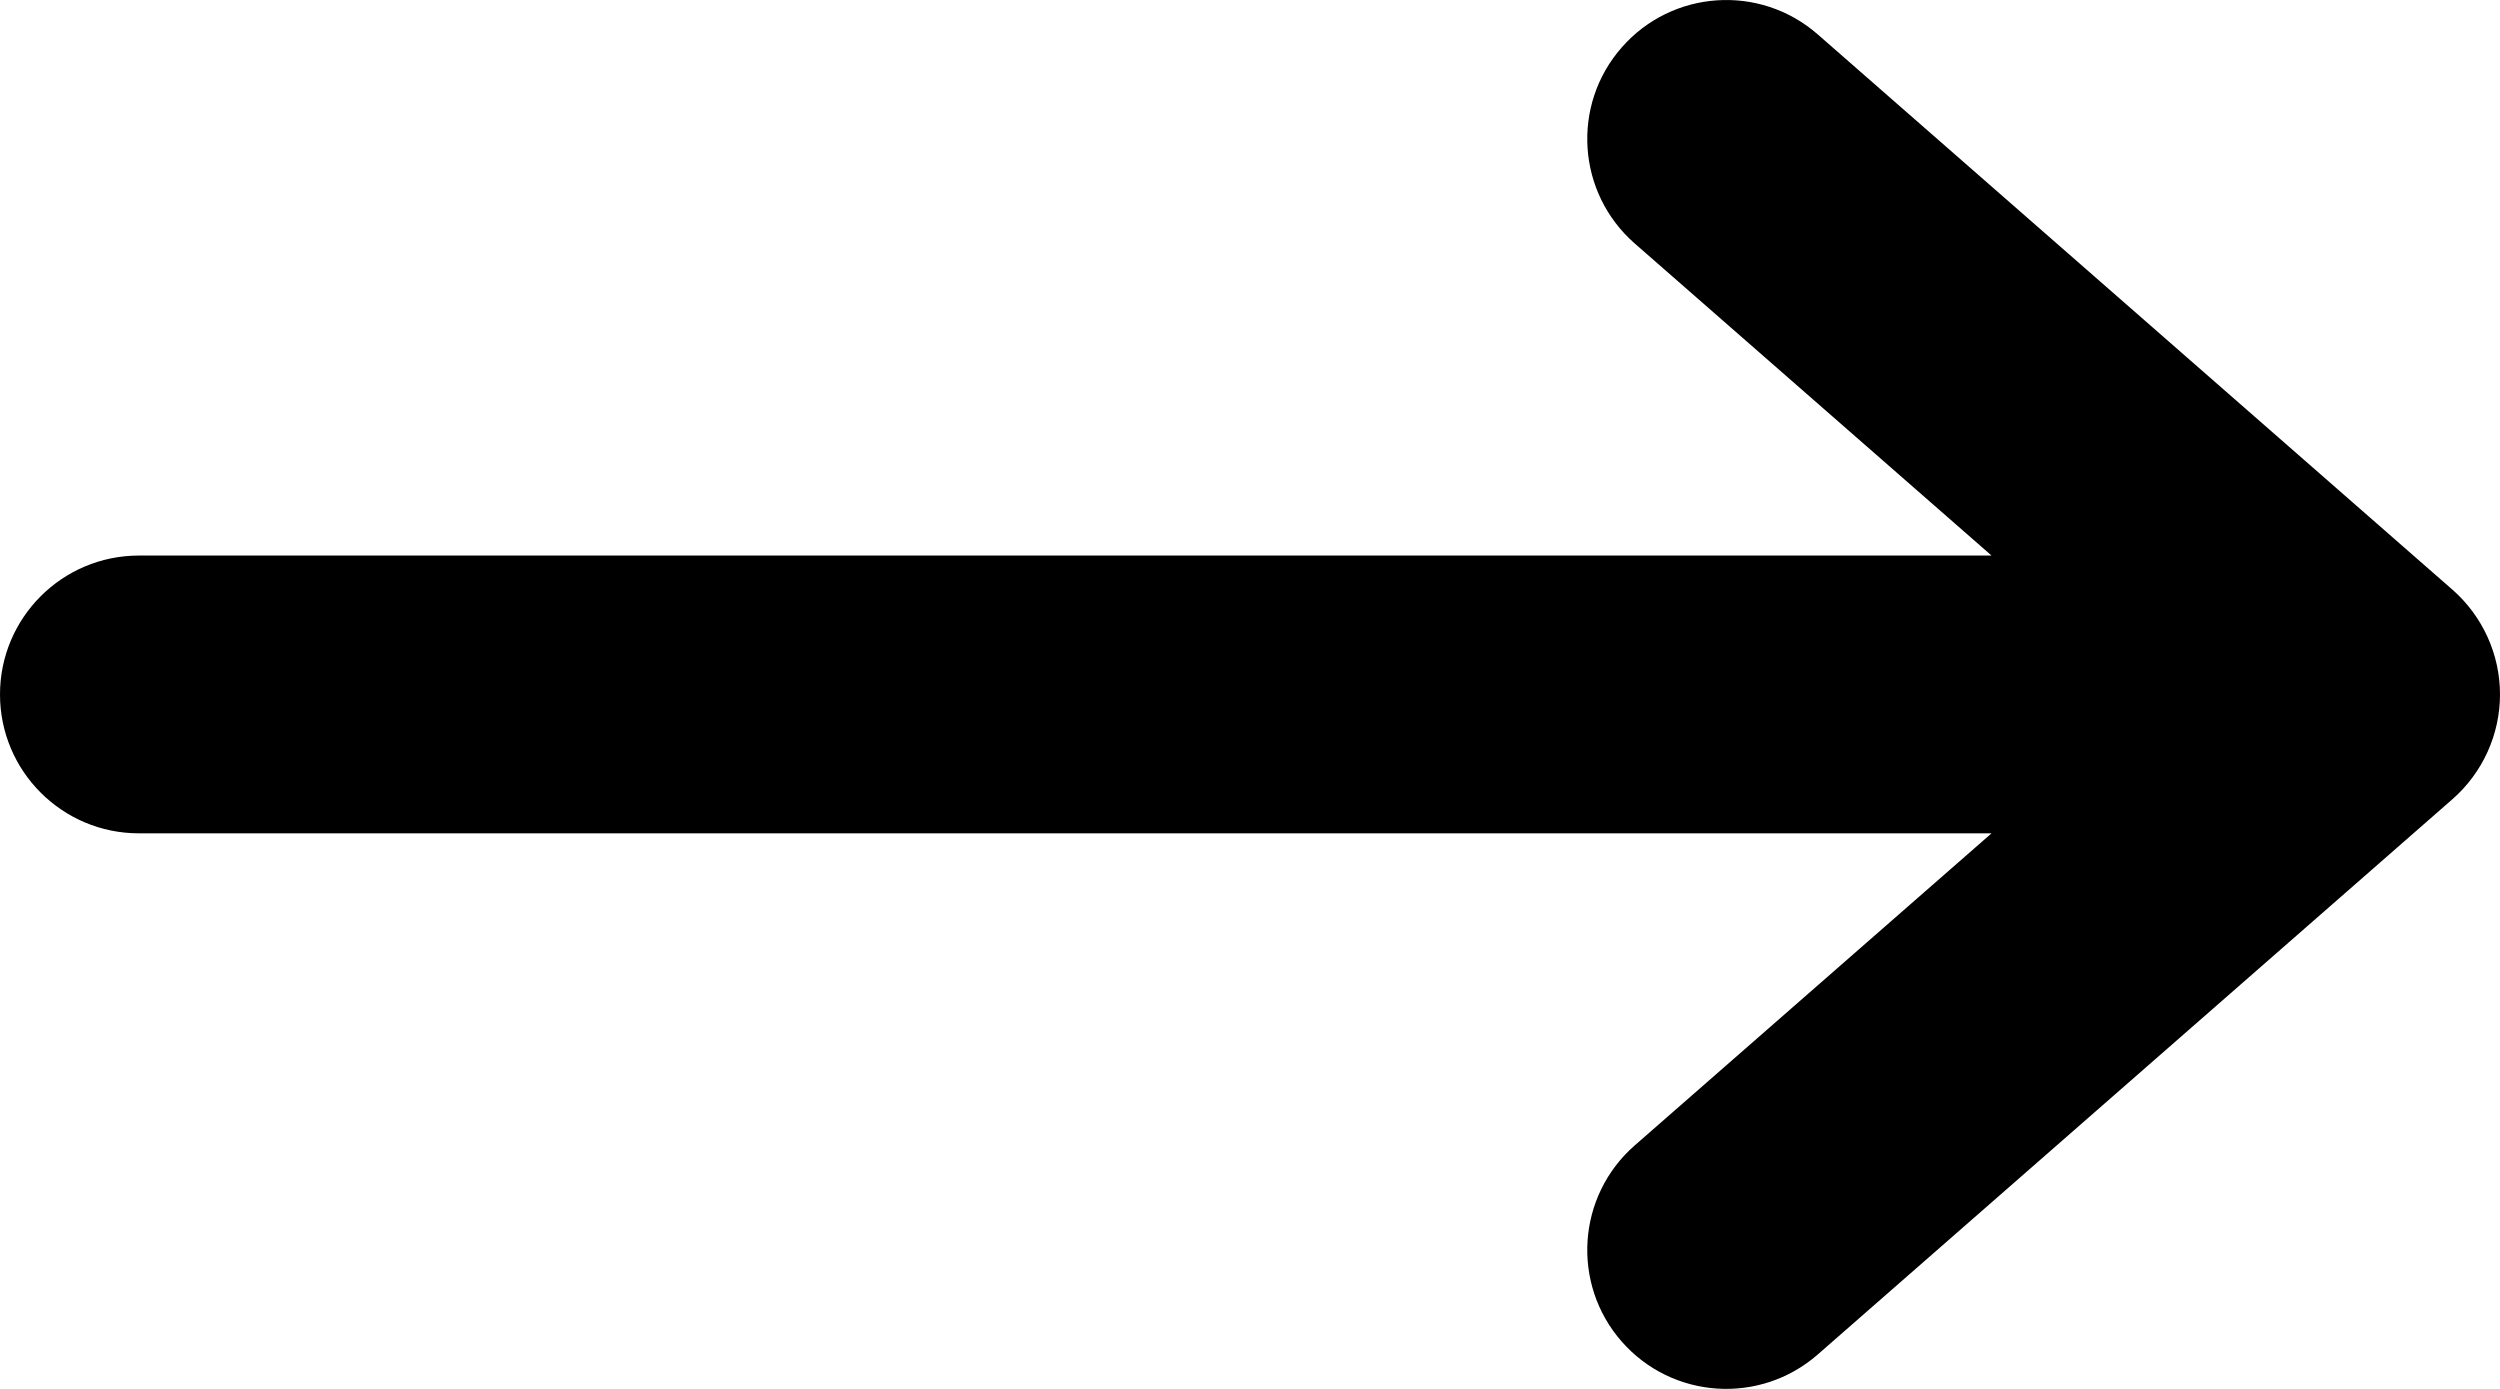
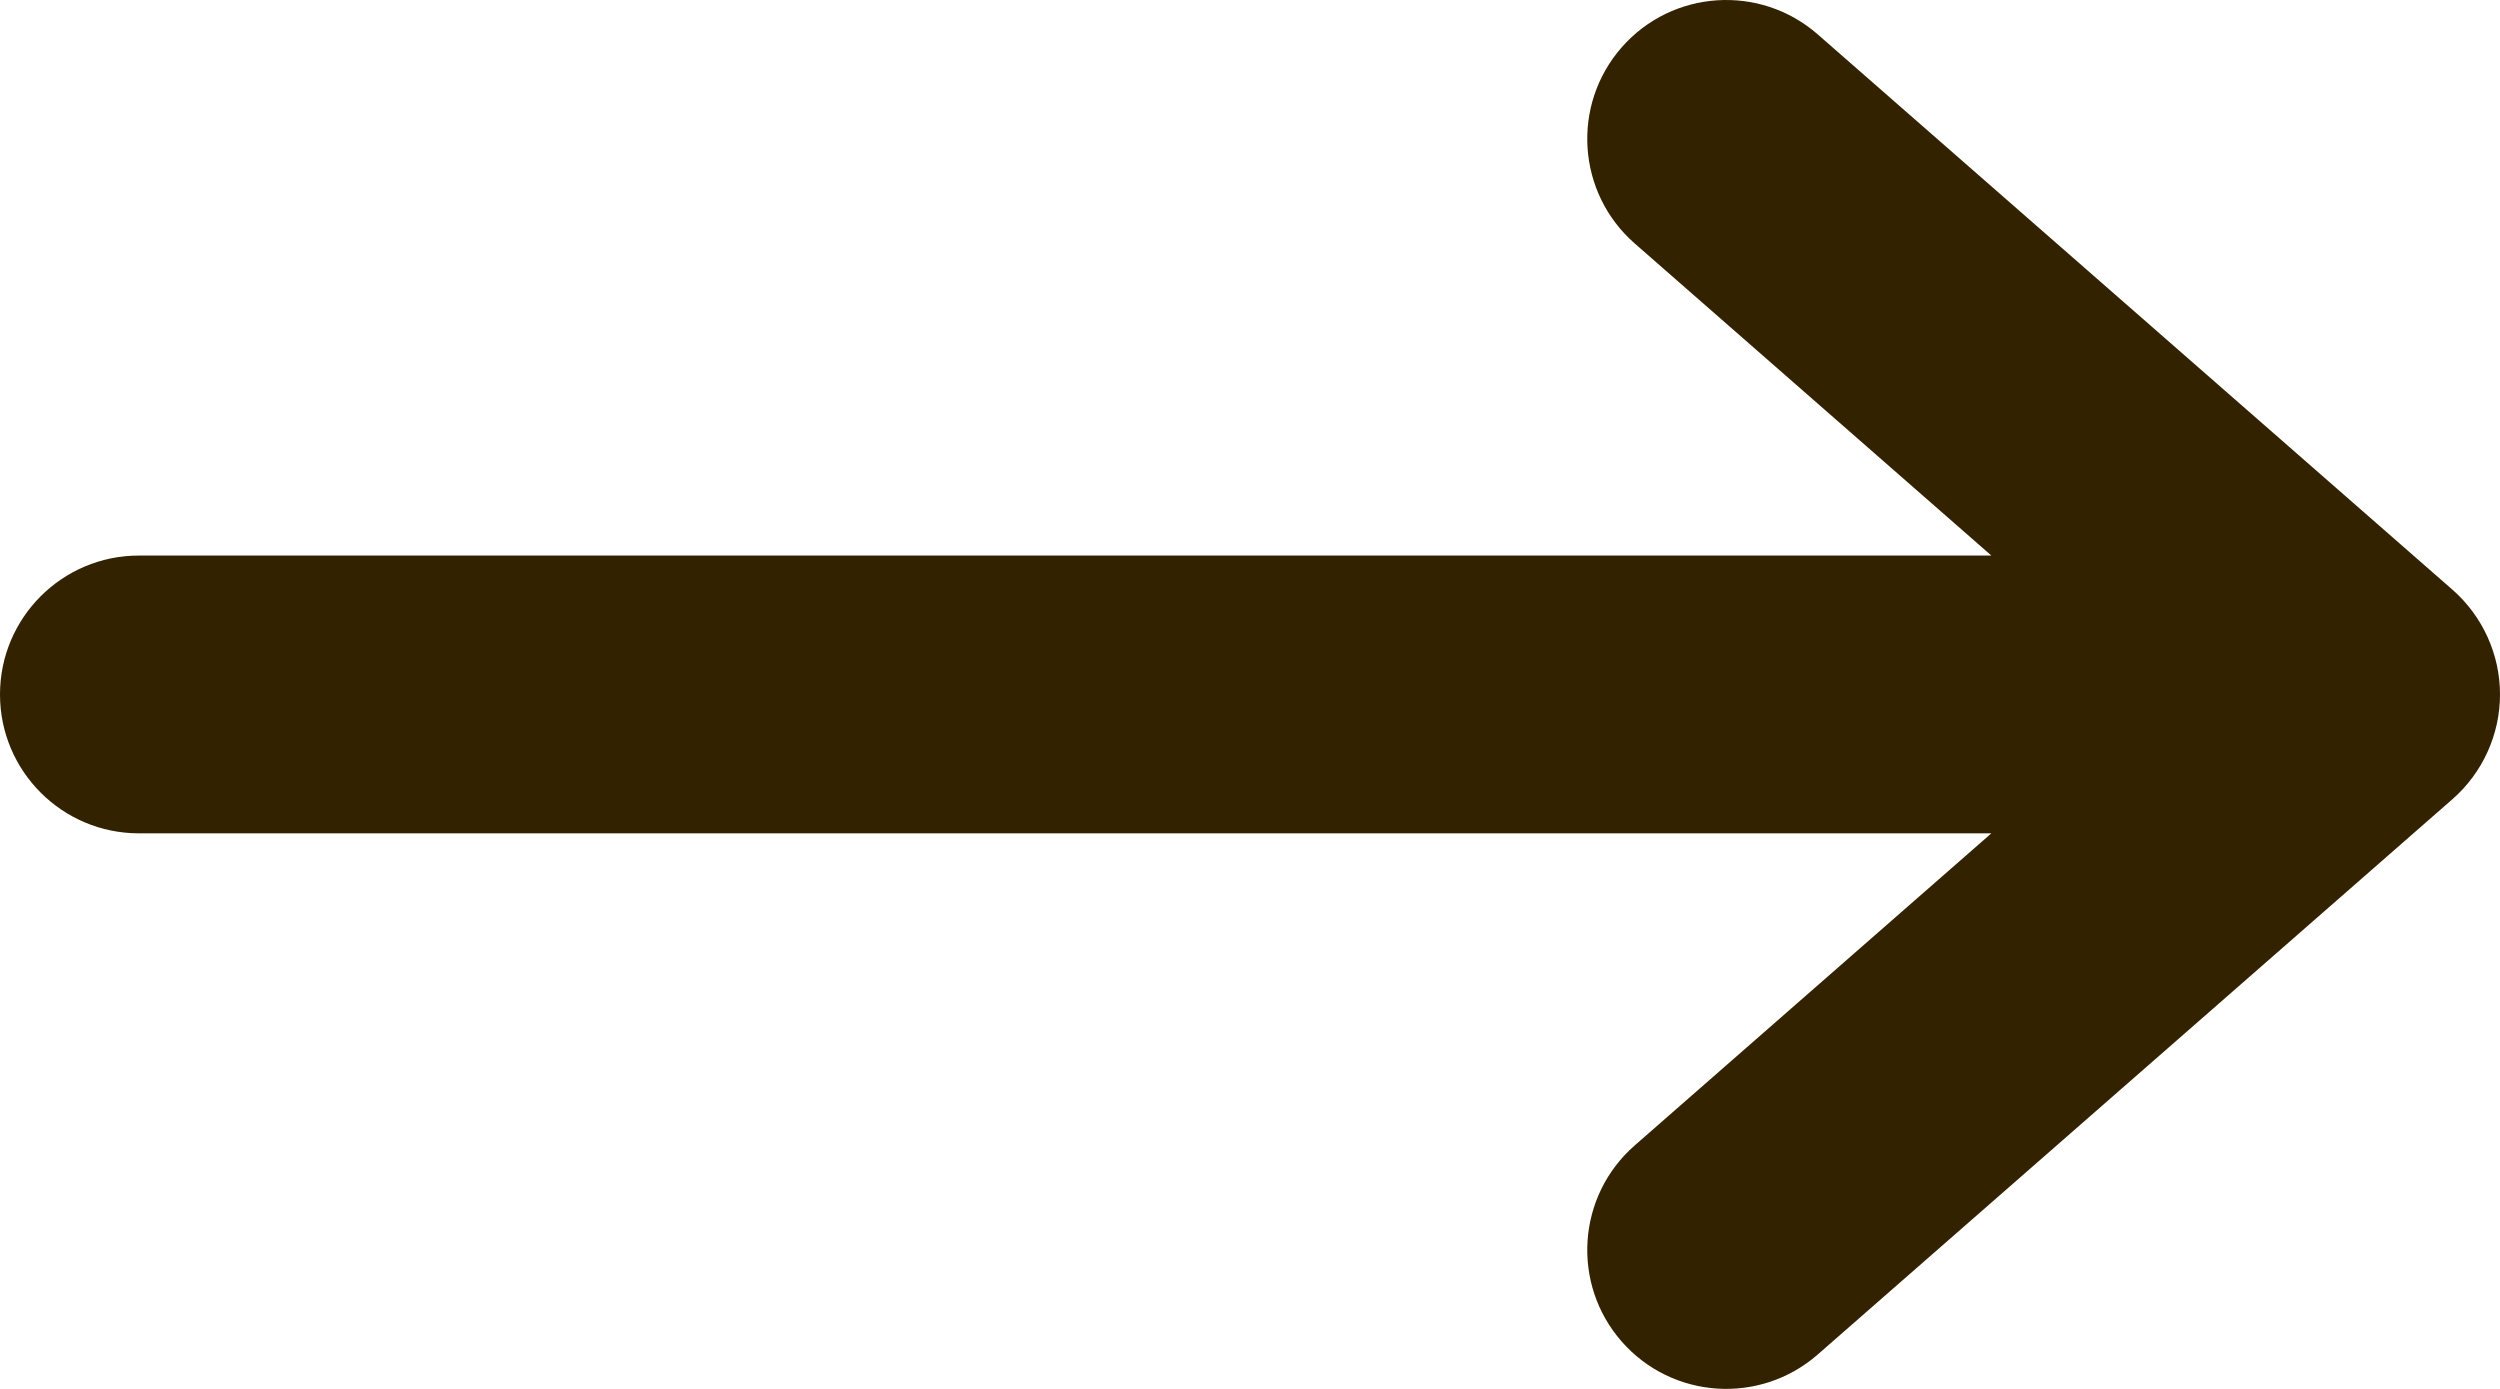
<svg xmlns="http://www.w3.org/2000/svg" width="18" height="10" viewBox="0 0 18 10" fill="none">
-   <path fill-rule="evenodd" clip-rule="evenodd" d="M11.676 0.342C12.04 -0.074 12.671 -0.116 13.087 0.247L17.659 4.247C17.875 4.437 18 4.712 18 5C18 5.288 17.875 5.563 17.659 5.753L13.087 9.753C12.671 10.116 12.04 10.074 11.676 9.659C11.312 9.243 11.354 8.611 11.77 8.247L14.339 6H1C0.448 6 0 5.552 0 5C0 4.448 0.448 4 1 4H14.339L11.77 1.753C11.354 1.389 11.312 0.757 11.676 0.342Z" fill="black" />
+   <path d="M1 4C0.448 4 0 4.448 0 5C0 5.552 0.448 6 1 6V4ZM17 5L17.659 5.753C17.875 5.563 18 5.288 18 5C18 4.712 17.875 4.437 17.659 4.247L17 5ZM13.087 0.247C12.671 -0.116 12.04 -0.074 11.676 0.341C11.312 0.757 11.354 1.389 11.77 1.753L13.087 0.247ZM11.77 8.247C11.354 8.611 11.312 9.243 11.676 9.659C12.04 10.074 12.671 10.116 13.087 9.753L11.77 8.247ZM1 6H17V4H1V6ZM17.659 4.247L13.087 0.247L11.77 1.753L16.341 5.753L17.659 4.247ZM16.341 4.247L11.77 8.247L13.087 9.753L17.659 5.753L16.341 4.247Z" fill="#332200" />
</svg>
